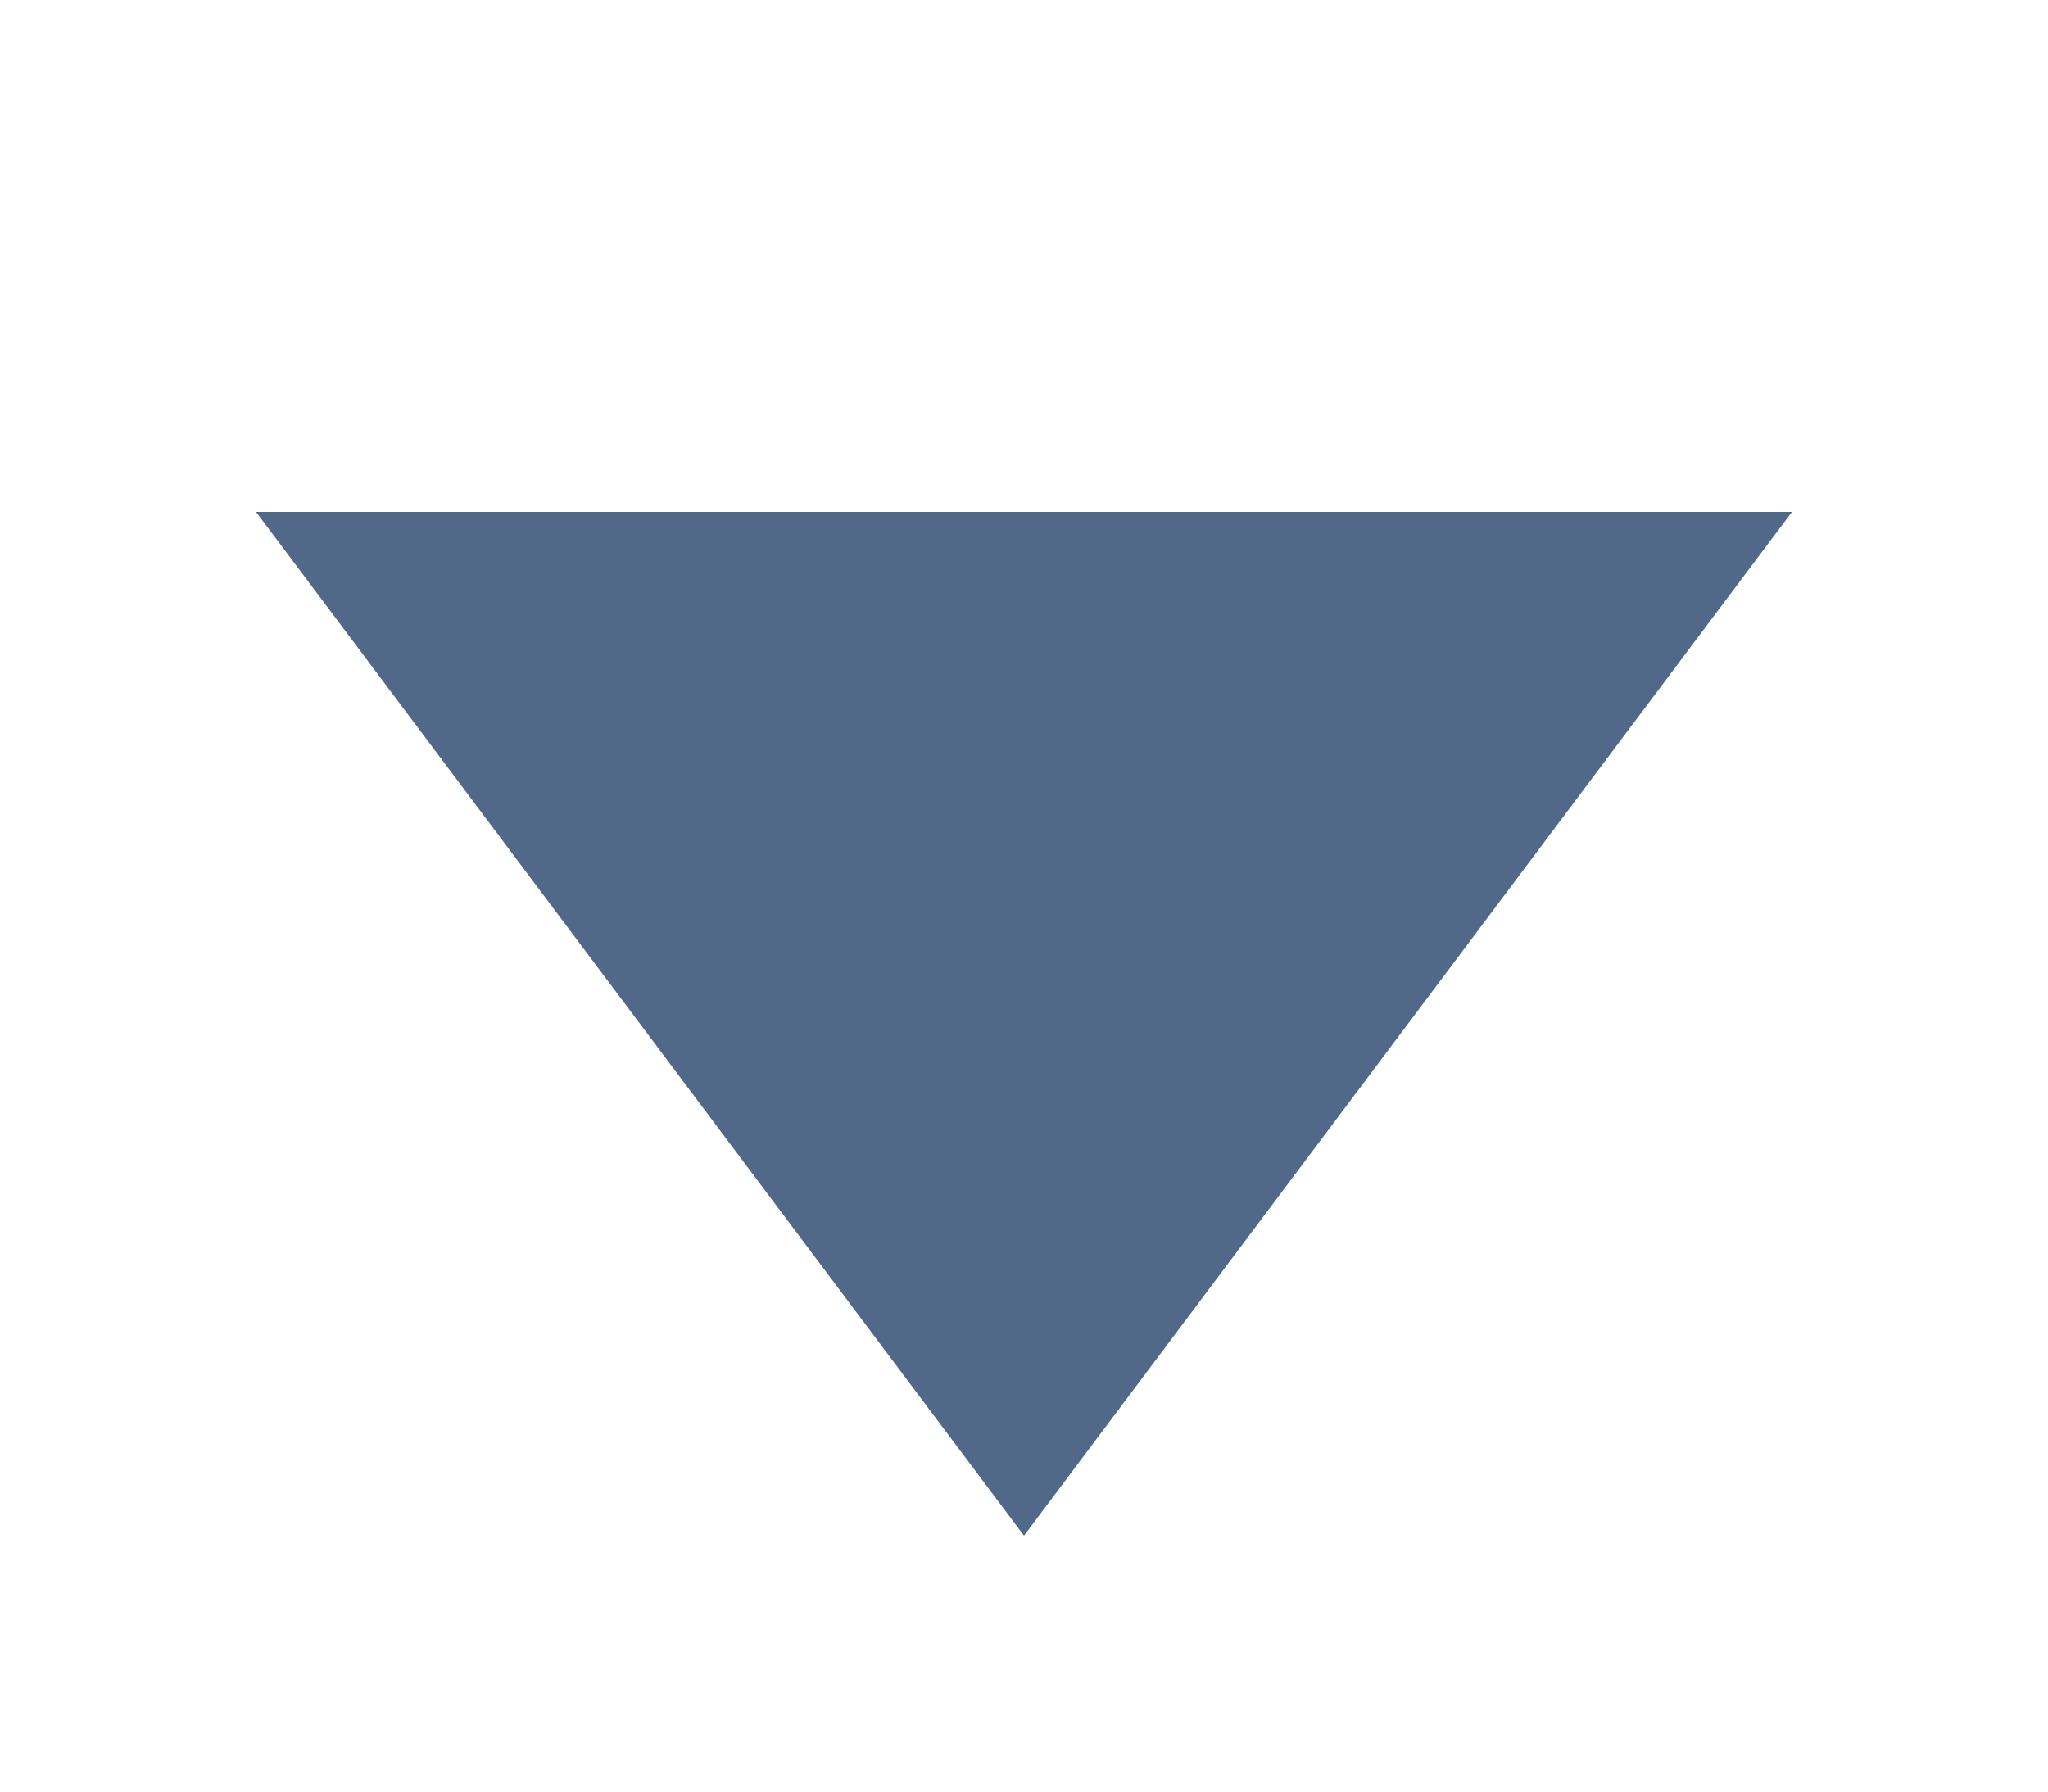
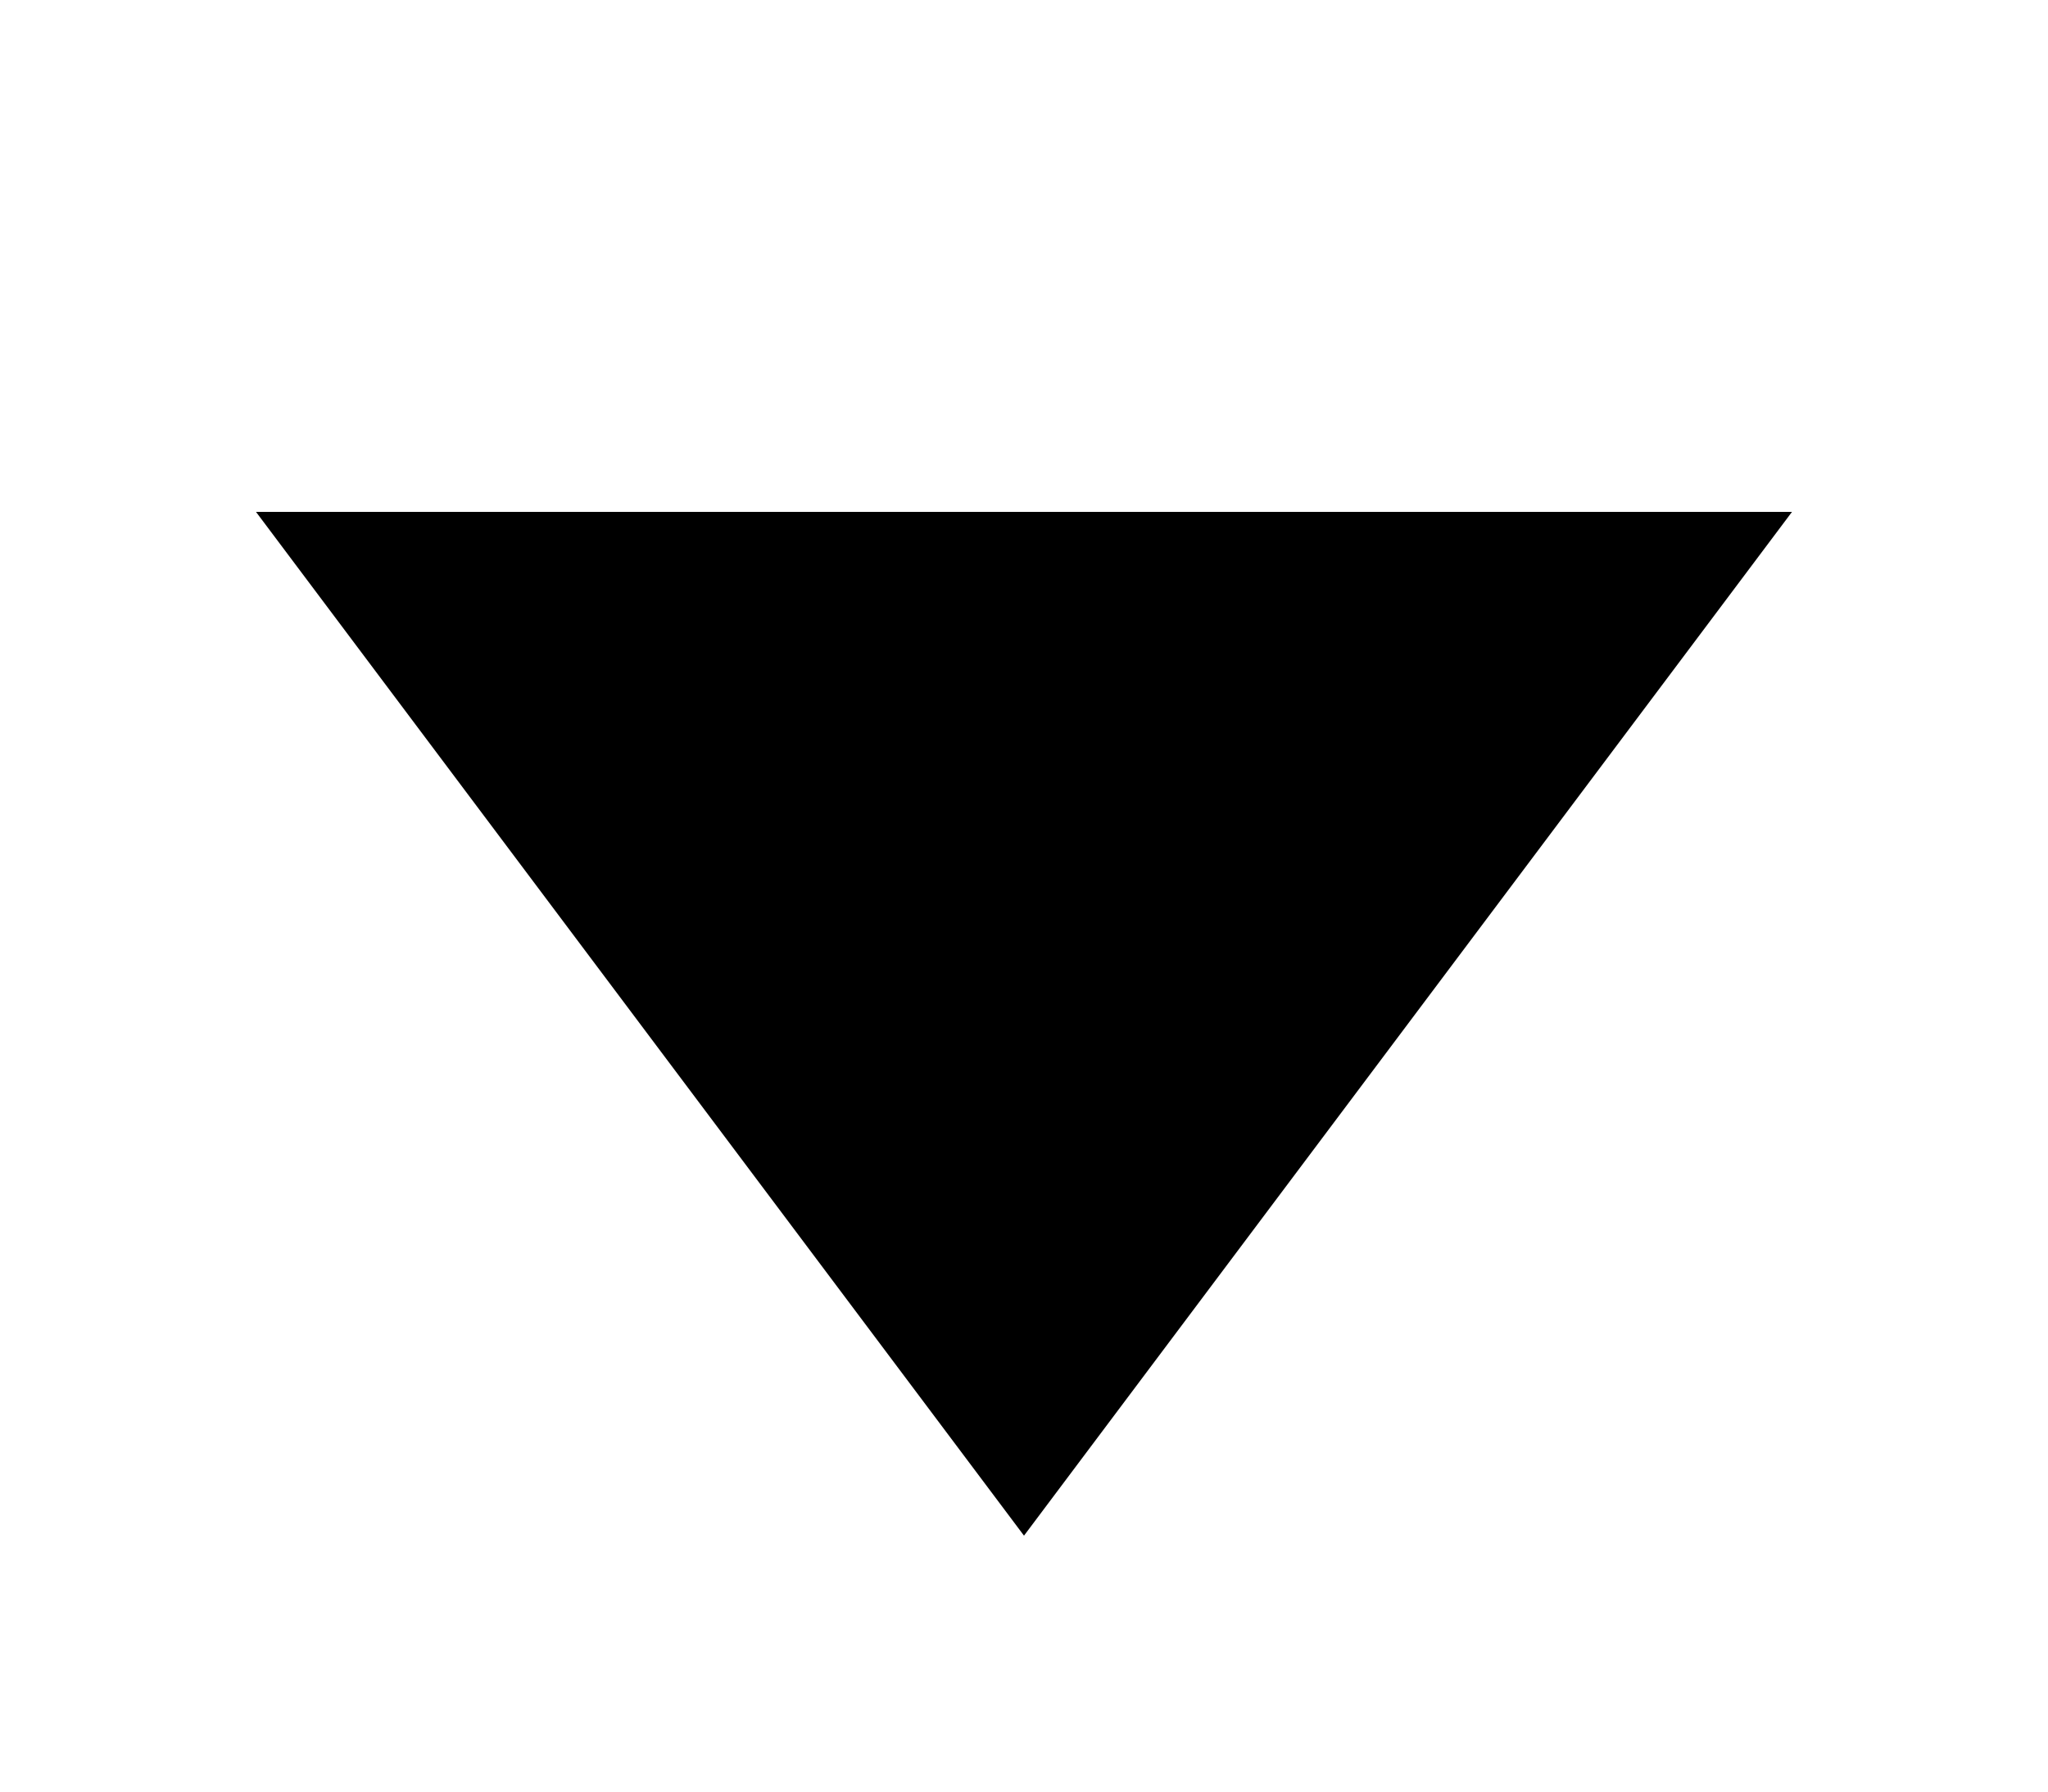
- <svg xmlns="http://www.w3.org/2000/svg" width="8px" height="7px" viewBox="0 0 8 7" version="1.1">
-   <defs />
+ <svg xmlns="http://www.w3.org/2000/svg" width="8px" height="7px" viewBox="0 0 8 7" version="1.1" id="svg10">
+   <defs id="defs6" />
  <g id="desplegable" stroke="none" stroke-width="1" fill="none" fill-rule="evenodd">
-     <polygon id="Triangle" fill="#516889" transform="translate(4, 4) scale(1, -1) translate(-4, -4) " points="4 2 7 6 1 6" />
+     <polygon id="Triangle" fill="#516889" transform="translate(4, 4) scale(1, -1) translate(-4, -4) " points="4 2 7 6 1 6" style="fill:#000000;fill-opacity:1" />
  </g>
</svg>
